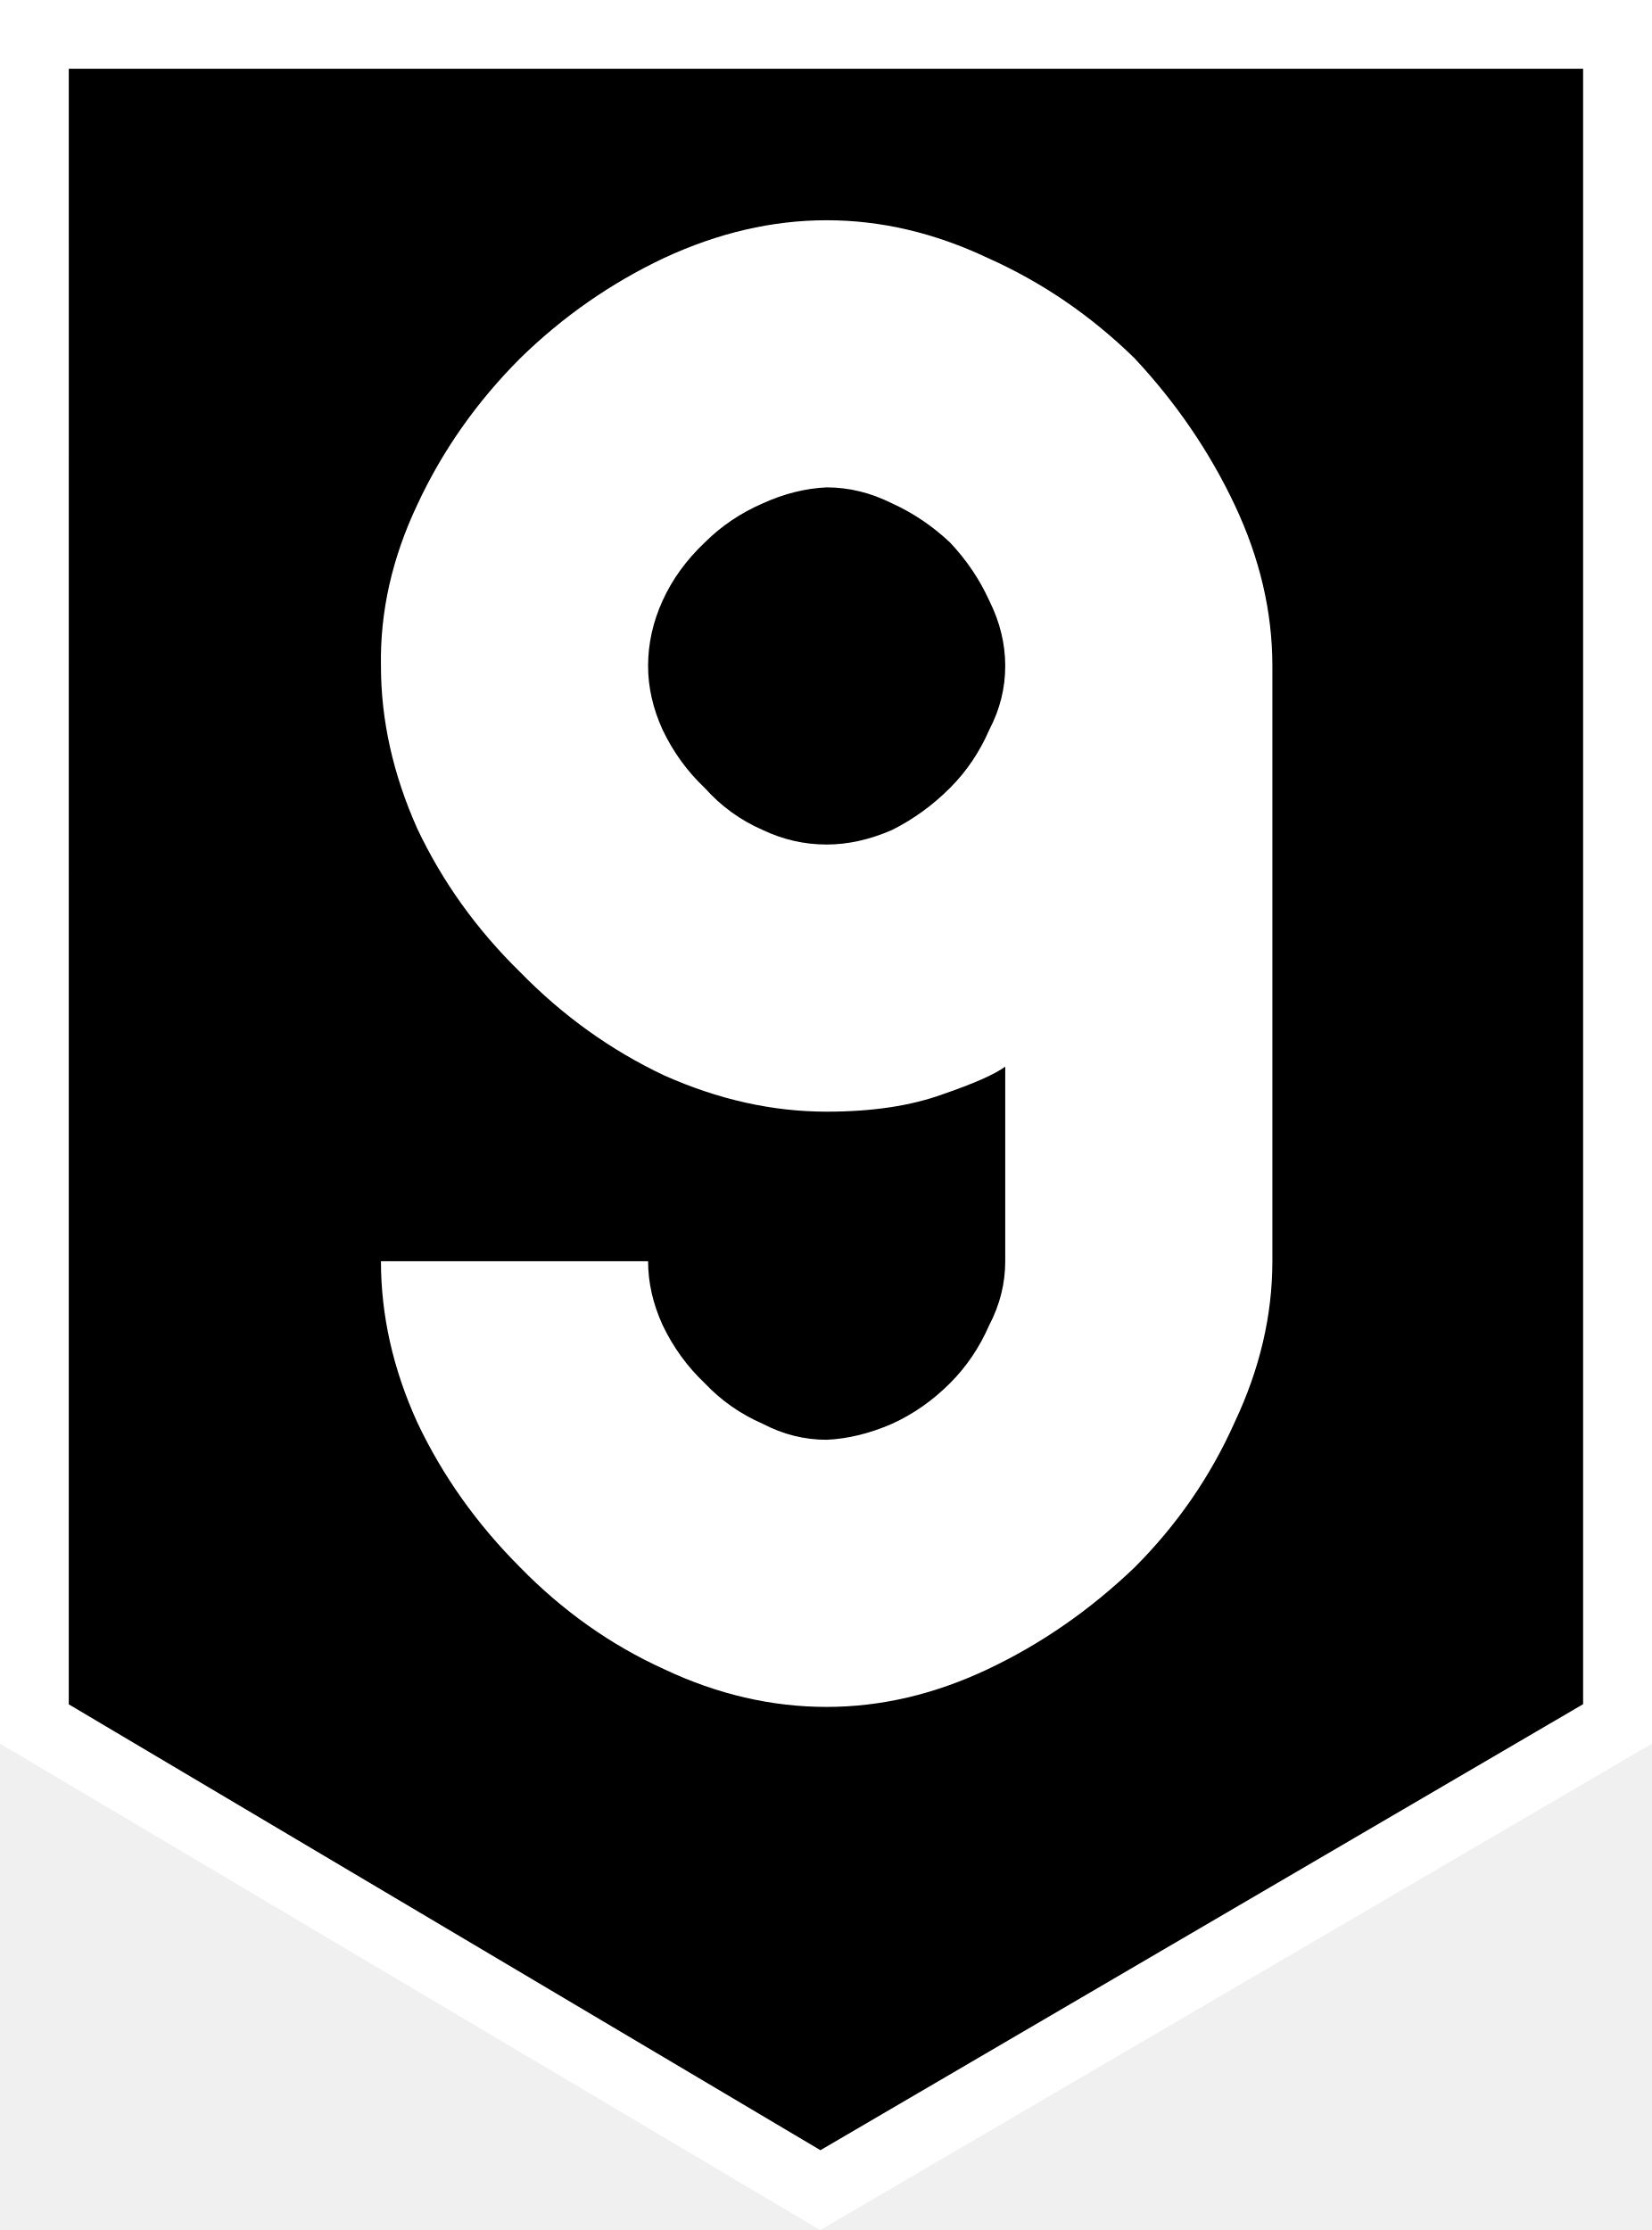
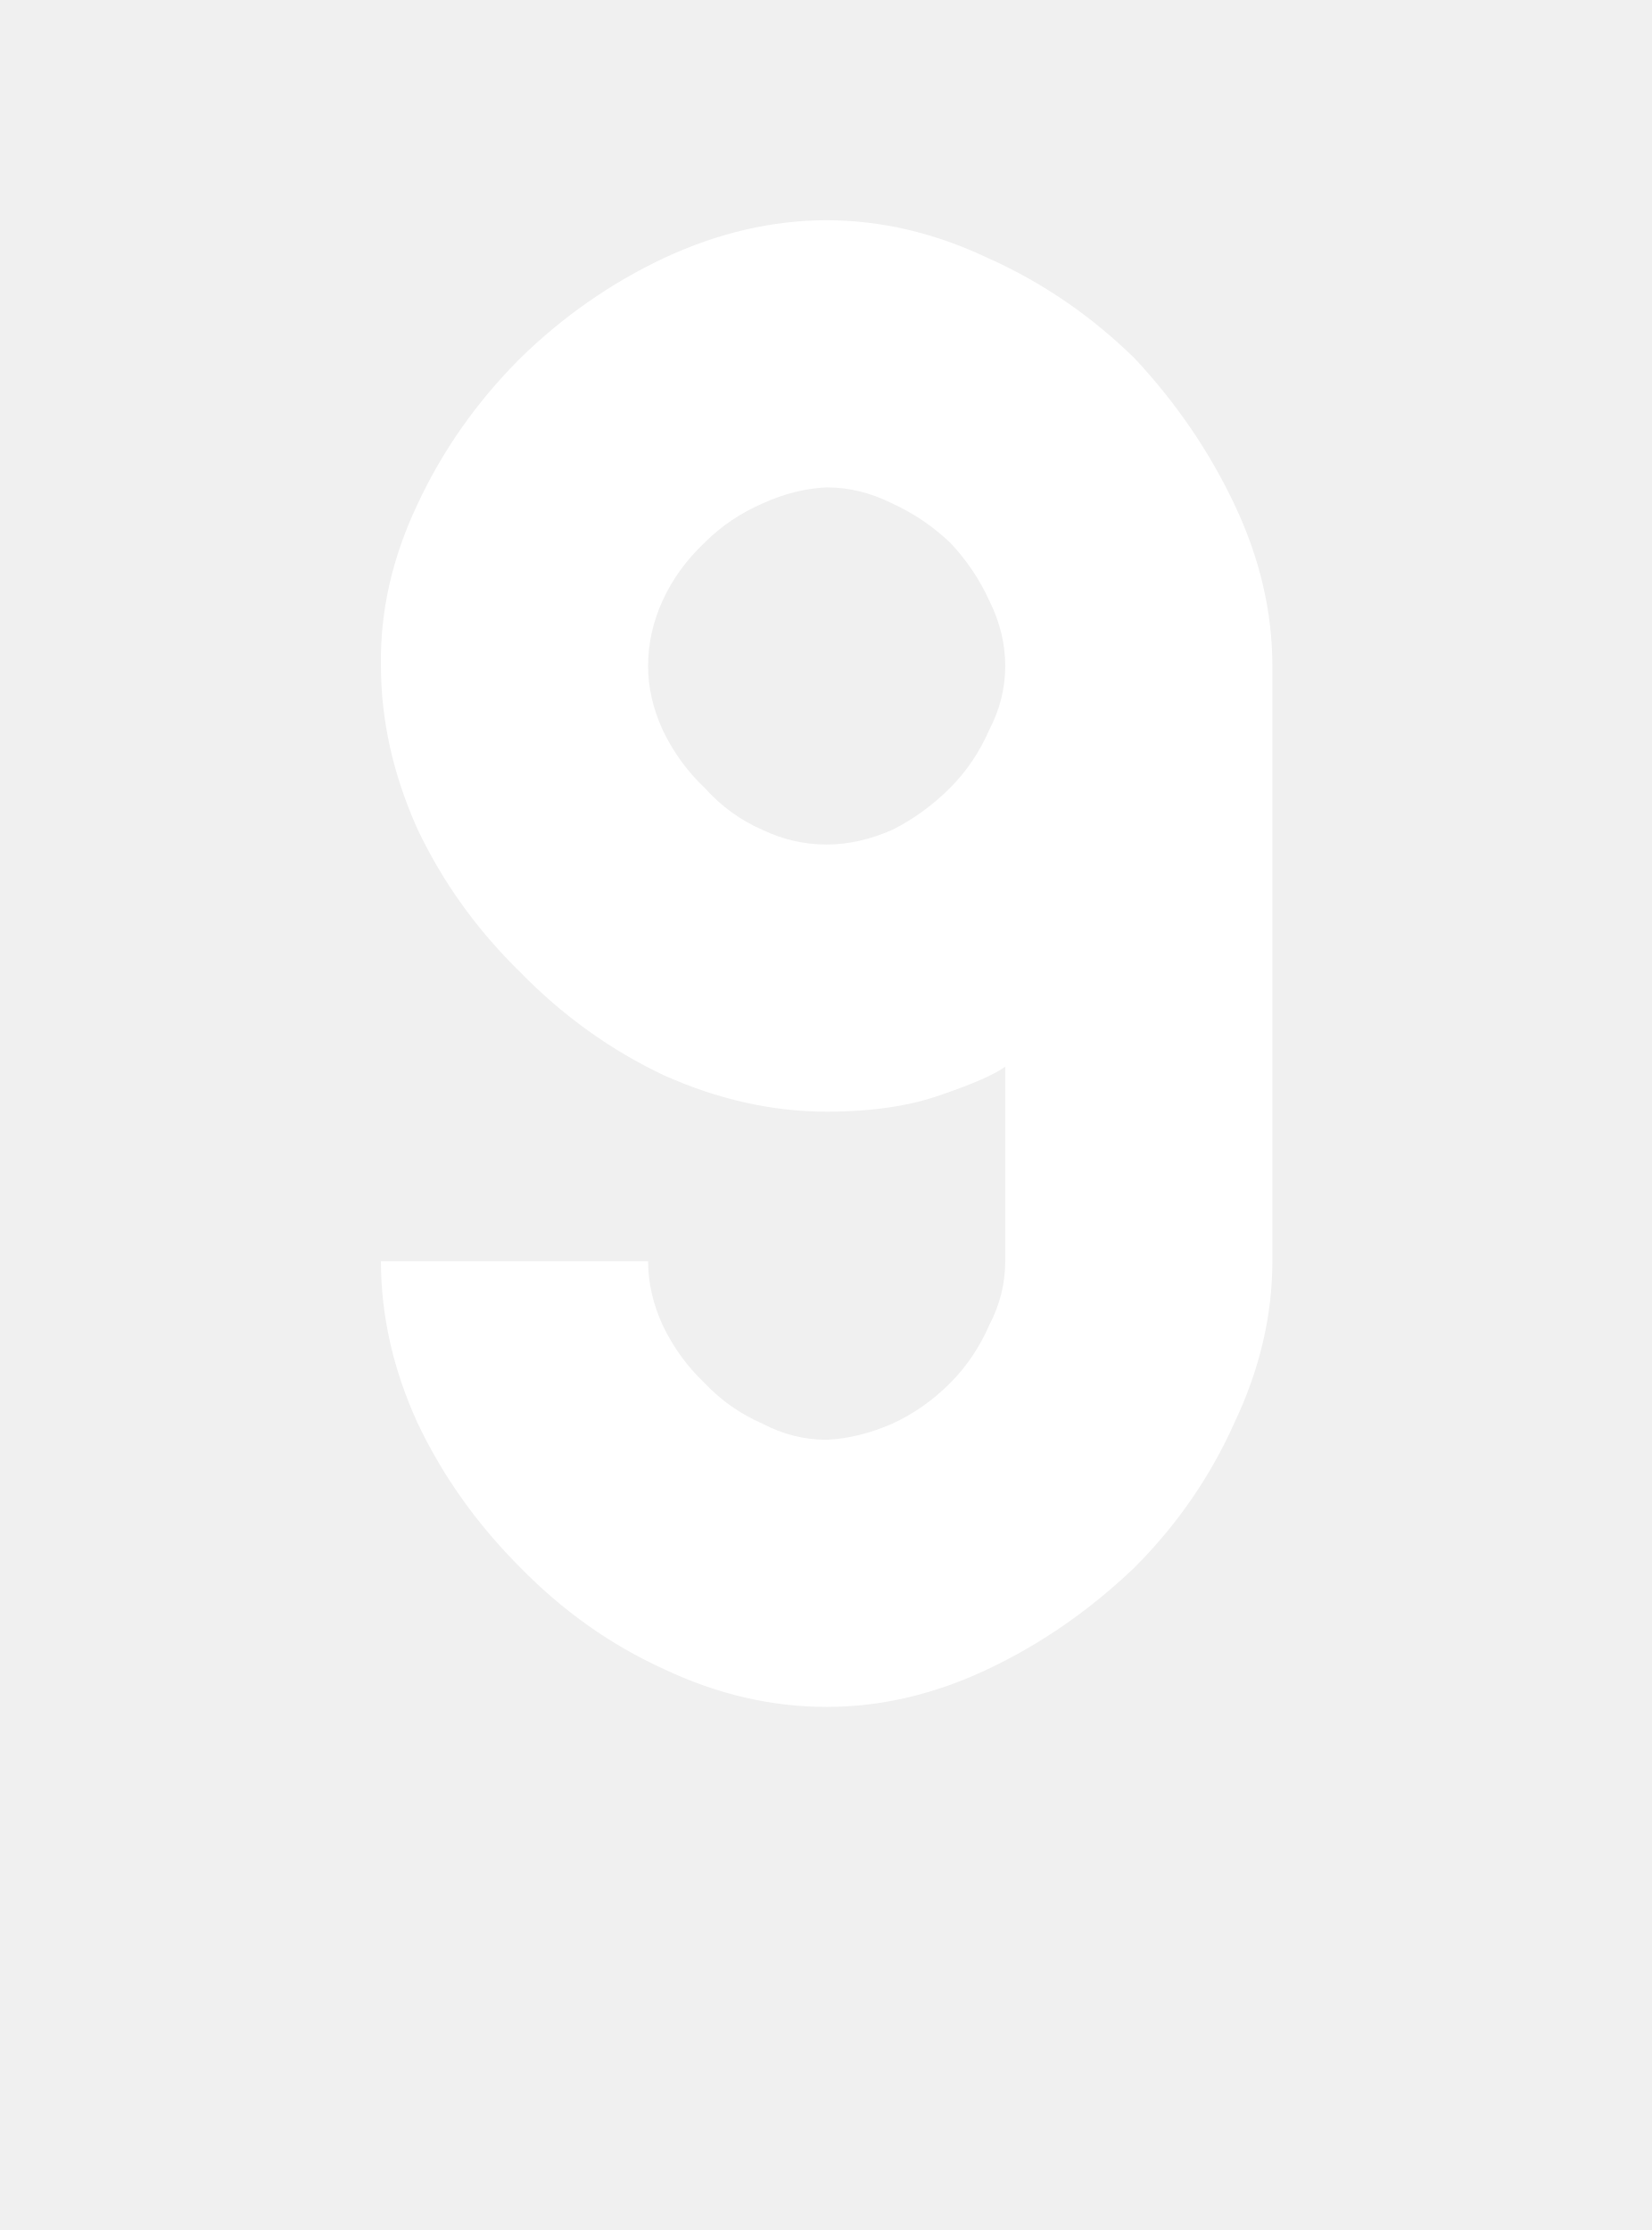
<svg xmlns="http://www.w3.org/2000/svg" width="15" height="20.25" viewBox="0 0 600 810">
-   <path stroke="#fff" stroke-linecap="square" stroke-width="25" d="m12.475 626.18 285.48 169.34 289.57-169.34V12.47H12.485z" paint-order="markers fill stroke" />
  <path fill="#fff" d="M300.264 403.79q24.785 0 42.187-6.33 16.875-5.8 22.676-10.019v70.664q0 12.13-5.8 23.204-5.274 12.128-14.24 21.093-9.491 9.493-21.093 14.766-12.129 5.273-23.73 5.8-12.13 0-23.203-5.8-12.13-5.273-21.094-14.766-9.492-8.964-15.293-21.093-5.274-11.602-5.274-23.204h-97.03q0 29.532 13.183 58.536 13.71 29.004 37.441 52.734 23.203 23.73 52.207 36.914Q270.205 620 300.264 620q29.53 0 58.535-13.71 29.004-13.712 53.262-36.915 23.203-23.203 36.386-52.734 13.711-29.004 13.711-58.536v-216.21q0-29.532-13.71-58.536-13.712-29.004-36.387-53.261-23.73-23.203-53.262-36.387Q329.795 80 300.264 80q-29.532 0-59.063 13.71-29.004 13.712-52.207 36.388-23.73 23.73-37.441 53.261-13.711 29.004-13.184 58.536 0 29.53 13.184 59.062 13.71 29.004 37.441 52.207 23.203 23.73 52.207 37.441 29.531 13.184 59.063 13.184m64.863-161.895q0 12.128-5.8 23.203-5.274 12.129-14.24 21.093-9.491 9.493-21.093 15.293-12.129 5.274-23.73 5.274-12.13 0-23.203-5.274-12.13-5.273-21.094-15.293-9.492-8.964-15.293-21.093-5.274-11.602-5.274-23.203 0-12.13 5.274-23.73 5.273-11.602 15.293-21.095 8.965-8.965 21.094-14.238 11.601-5.273 23.203-5.8 12.129 0 23.73 5.8 11.602 5.273 21.094 14.238 8.965 9.493 14.238 21.094 5.801 11.602 5.801 23.73" aria-label="9" font-family="PoliceSNCF" font-size="540" text-anchor="middle" />
</svg>
